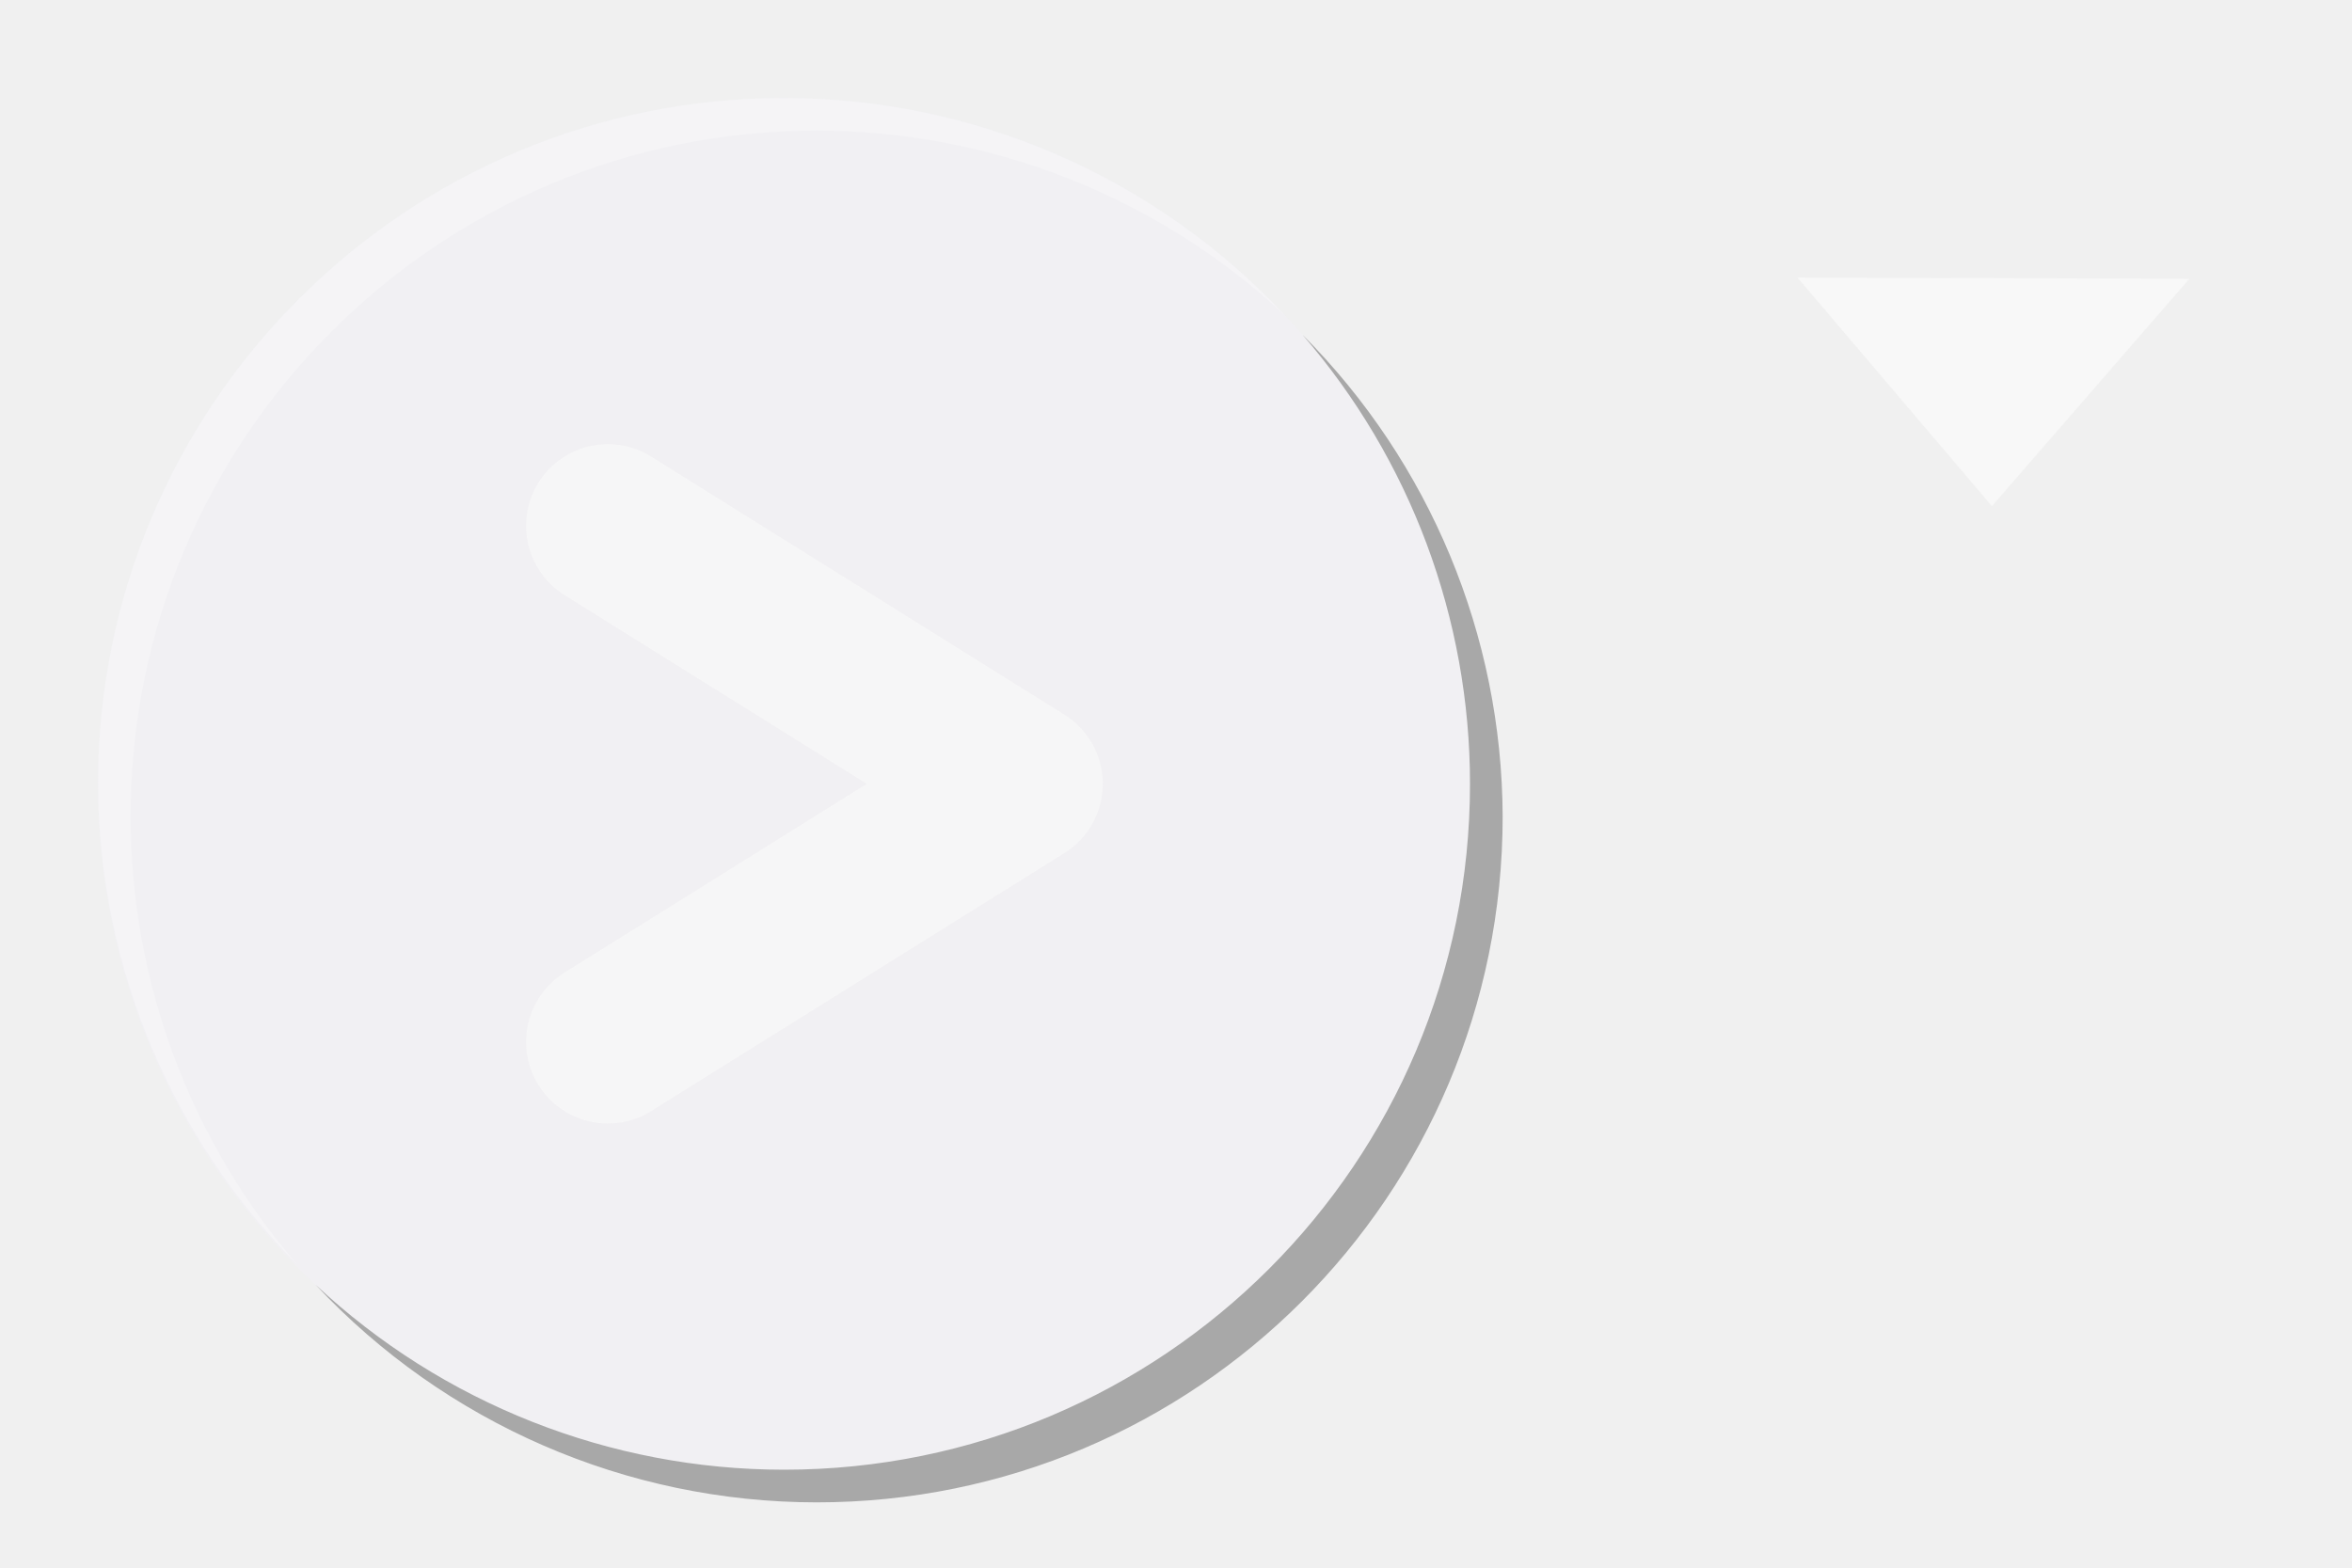
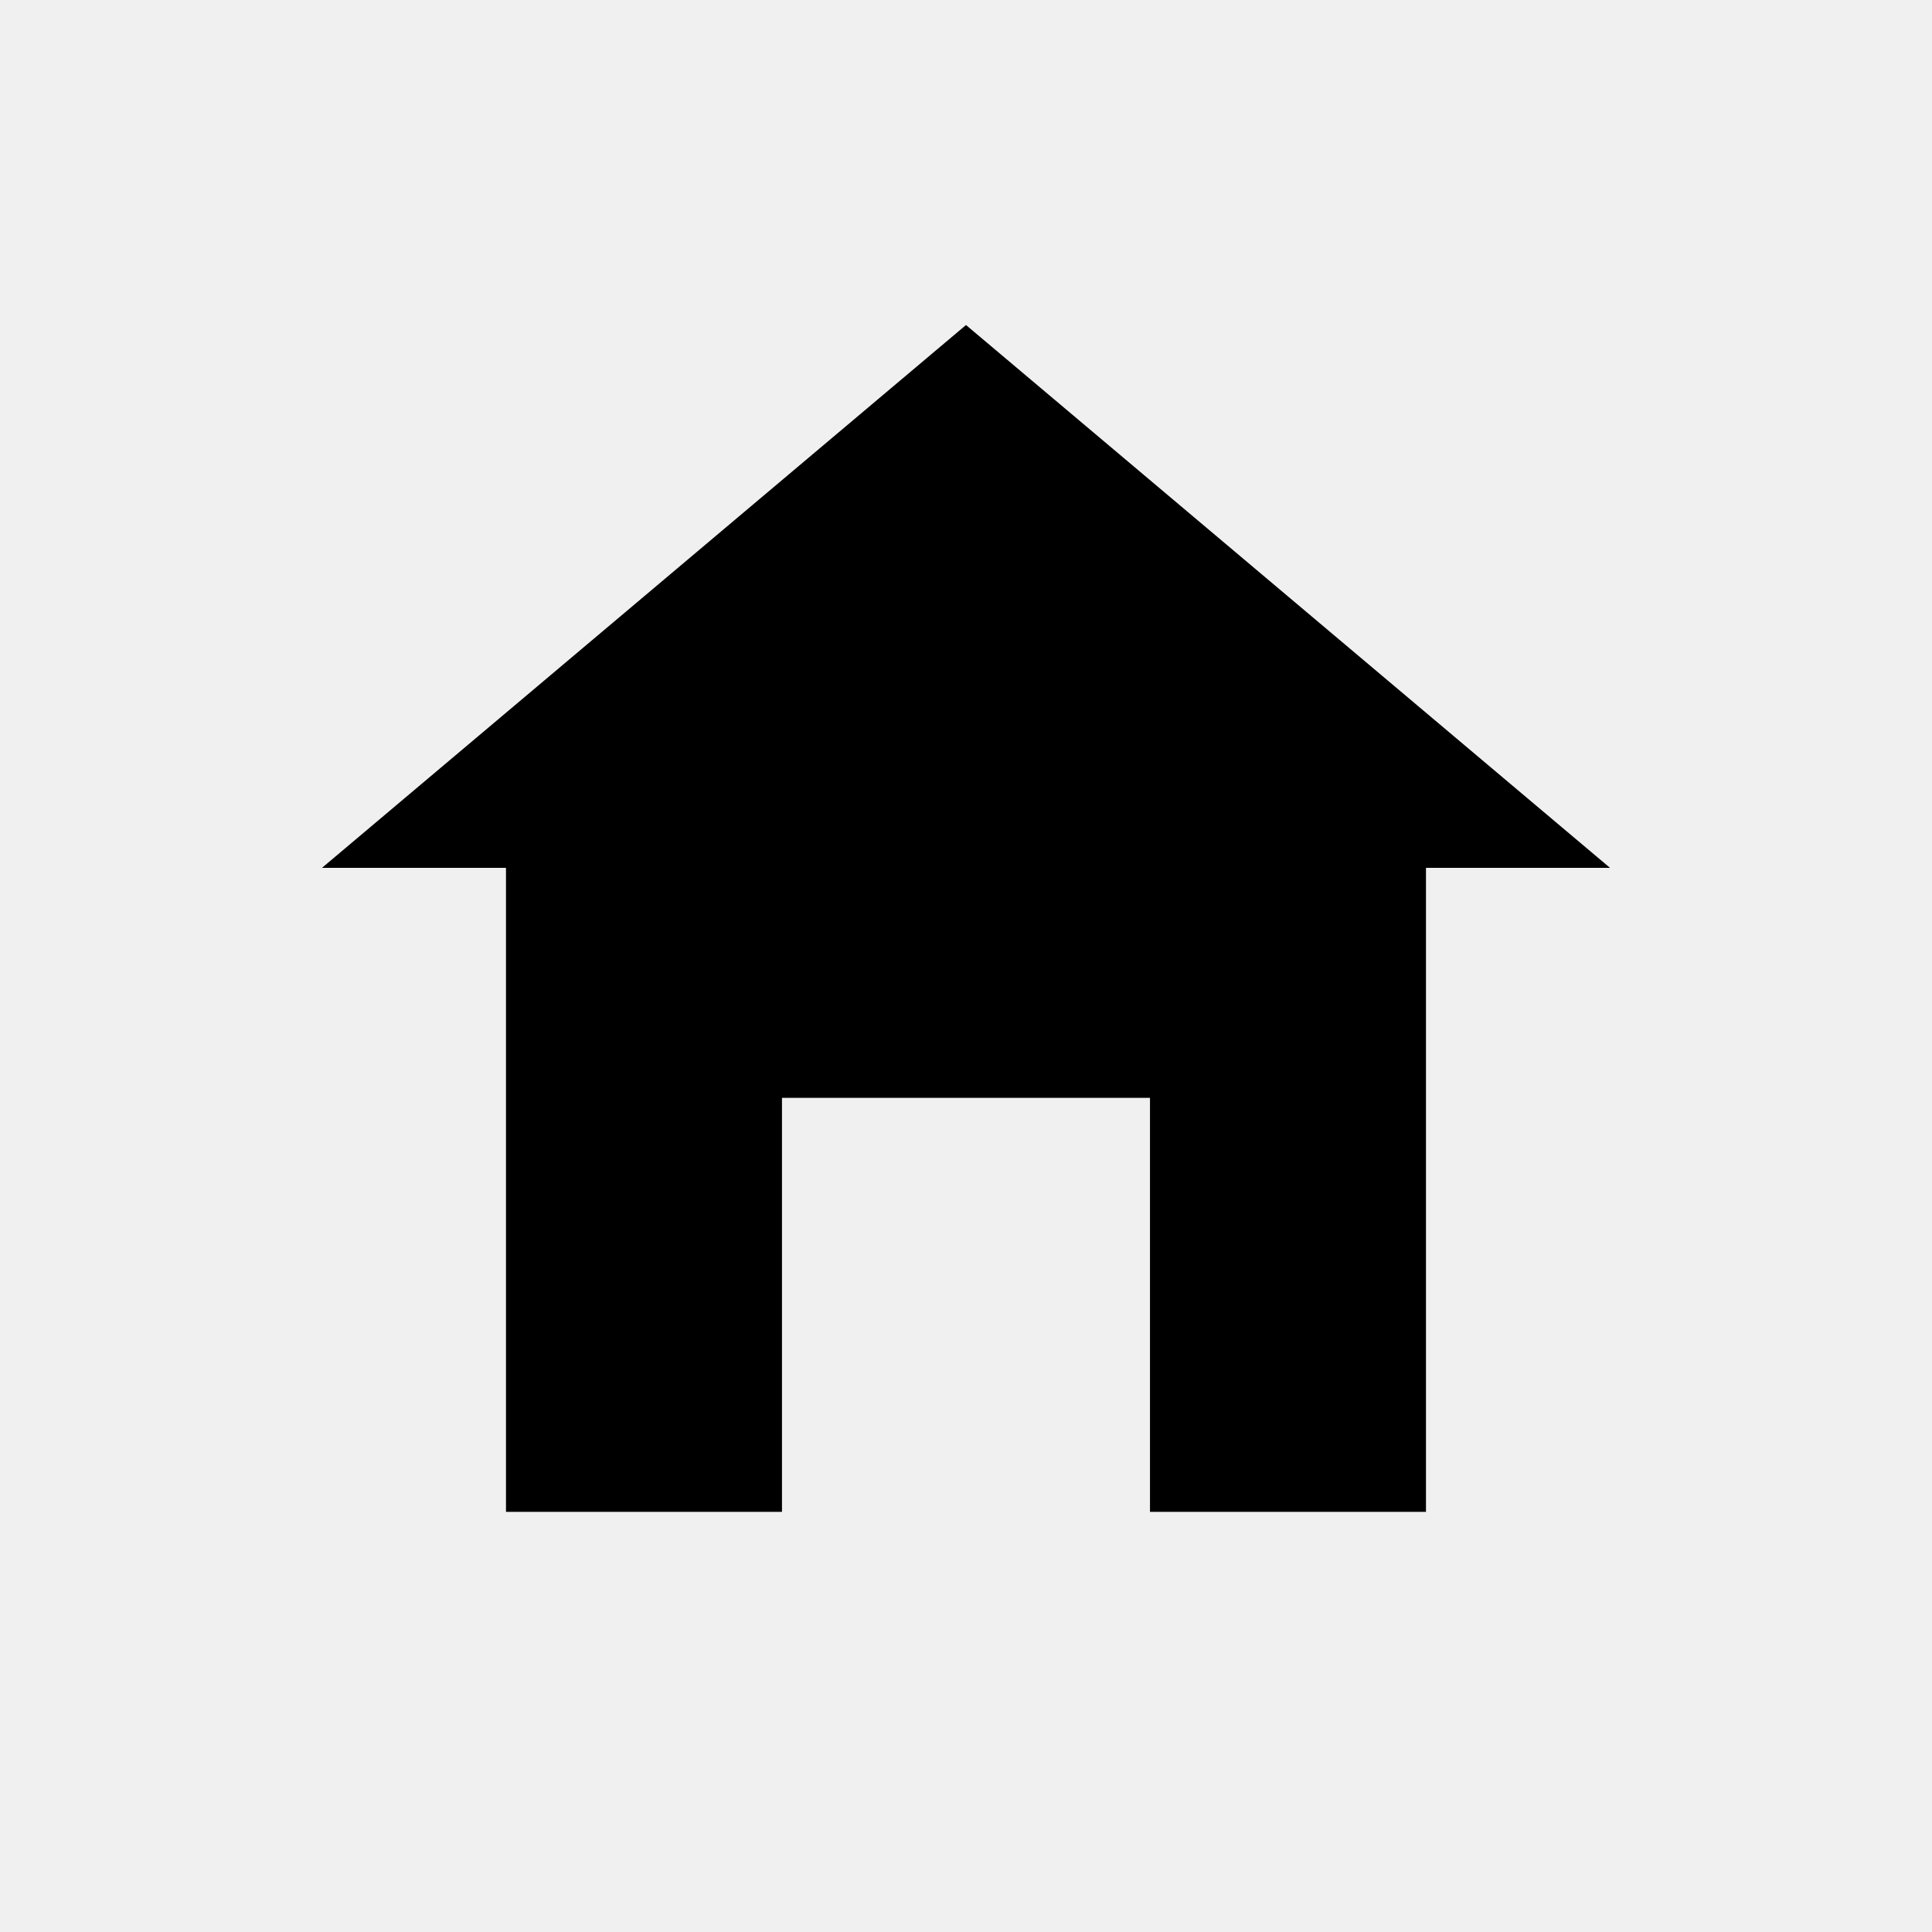
- <svg xmlns="http://www.w3.org/2000/svg" width="72" height="48" viewBox="0 0 72 48" version="1.1" id="svg17788">
+ <svg xmlns="http://www.w3.org/2000/svg" width="48" height="48" viewBox="0 0 48 48" version="1.1" id="svg17788">
  <defs id="defs17785" />
+   <style id="current-color-scheme" type="text/css">
+       .ColorScheme-Text {
+       }
+       .ColorScheme-Background{
+       }
+       .ColorScheme-Highlight{
+       }
+       .ColorScheme-ViewText {
+       }
+       .ColorScheme-ViewBackground{
+       }
+       .ColorScheme-ViewHover {
+       }
+       .ColorScheme-ViewFocus{
+       }
+       .ColorScheme-ButtonText {
+       }
+       .ColorScheme-ButtonBackground{
+       }
+       .ColorScheme-ButtonHover {
+       }
+       .ColorScheme-ButtonFocus{
+       }
+     </style>
  <g id="layer1" transform="translate(-505,-880)">
    <g id="start-here-kde">
      <rect style="fill:none;stroke-width:2;stroke-linecap:round" id="rect1524" width="48" height="48" x="505" y="880" />
-       <circle style="opacity:0.2;fill:#f4f0ff;fill-opacity:1;stroke-width:1;stroke-linecap:square" id="path970" cx="529" cy="904" r="21" />
-       <path style="opacity:0.8;fill:none;stroke:#f8f8f8;stroke-width:5;stroke-linecap:round;stroke-linejoin:round;stroke-dasharray:none;stroke-opacity:1" d="M 523.606,911.9 536.257,904 523.606,896.1" id="path1667" />
-       <path id="circle801" style="opacity:0.25;fill:#ffffff;fill-opacity:1;stroke-width:1;stroke-linecap:square" d="m 529,883 a 21,21 0 0 0 -21,21 21,21 0 0 0 6.129,14.752 A 21,21 0 0 1 509,905 a 21,21 0 0 1 21,-21 21,21 0 0 1 14.338,5.662 A 21,21 0 0 0 529,883 Z" />
-       <path id="path854" style="opacity:0.3;fill:#000000;fill-opacity:1;stroke-width:1;stroke-linecap:square" d="m 530,926 a 21,21 0 0 0 21,-21 21,21 0 0 0 -6.129,-14.752 21,21 0 0 1 5.129,13.752 21,21 0 0 1 -21,21 21,21 0 0 1 -14.338,-5.662 A 21,21 0 0 0 530,926 Z" />
-     </g>
-     <g id="22-22-start-here-kde" transform="translate(428.0231,761.5)">
-       <rect style="opacity:0.8;fill:none;stroke-width:1;stroke-linecap:round;stroke-linejoin:round" id="rect14531" width="22" height="22" x="127" y="119" rx="0.186" ry="0.298" />
-       <path style="opacity:0.9;fill:#f8f8f8;fill-opacity:1;stroke-width:1.42;stroke-linecap:round;stroke-linejoin:round" id="path16081" d="m 140,124 -3.518,6.031 -3.518,6.031 L 129.5,130 l -3.464,-6.062 6.982,0.031 z" transform="matrix(0.8593464,0,0,0.5773503,23.69151,55.44446)" />
+       <path id="path1" class="ColorScheme-Text" style="fill:currentColor;fill-opacity:1;stroke-width:1.311;stroke-linecap:round;stroke-linejoin:round;paint-order:markers stroke fill" d="m 529,888.075 -8,6.743 -8,6.743 h 4.571 v 16 h 6.857 v -10.286 h 9.143 v 10.286 h 6.857 v -16 H 545 l -8,-6.743 z" />
    </g>
  </g>
</svg>
